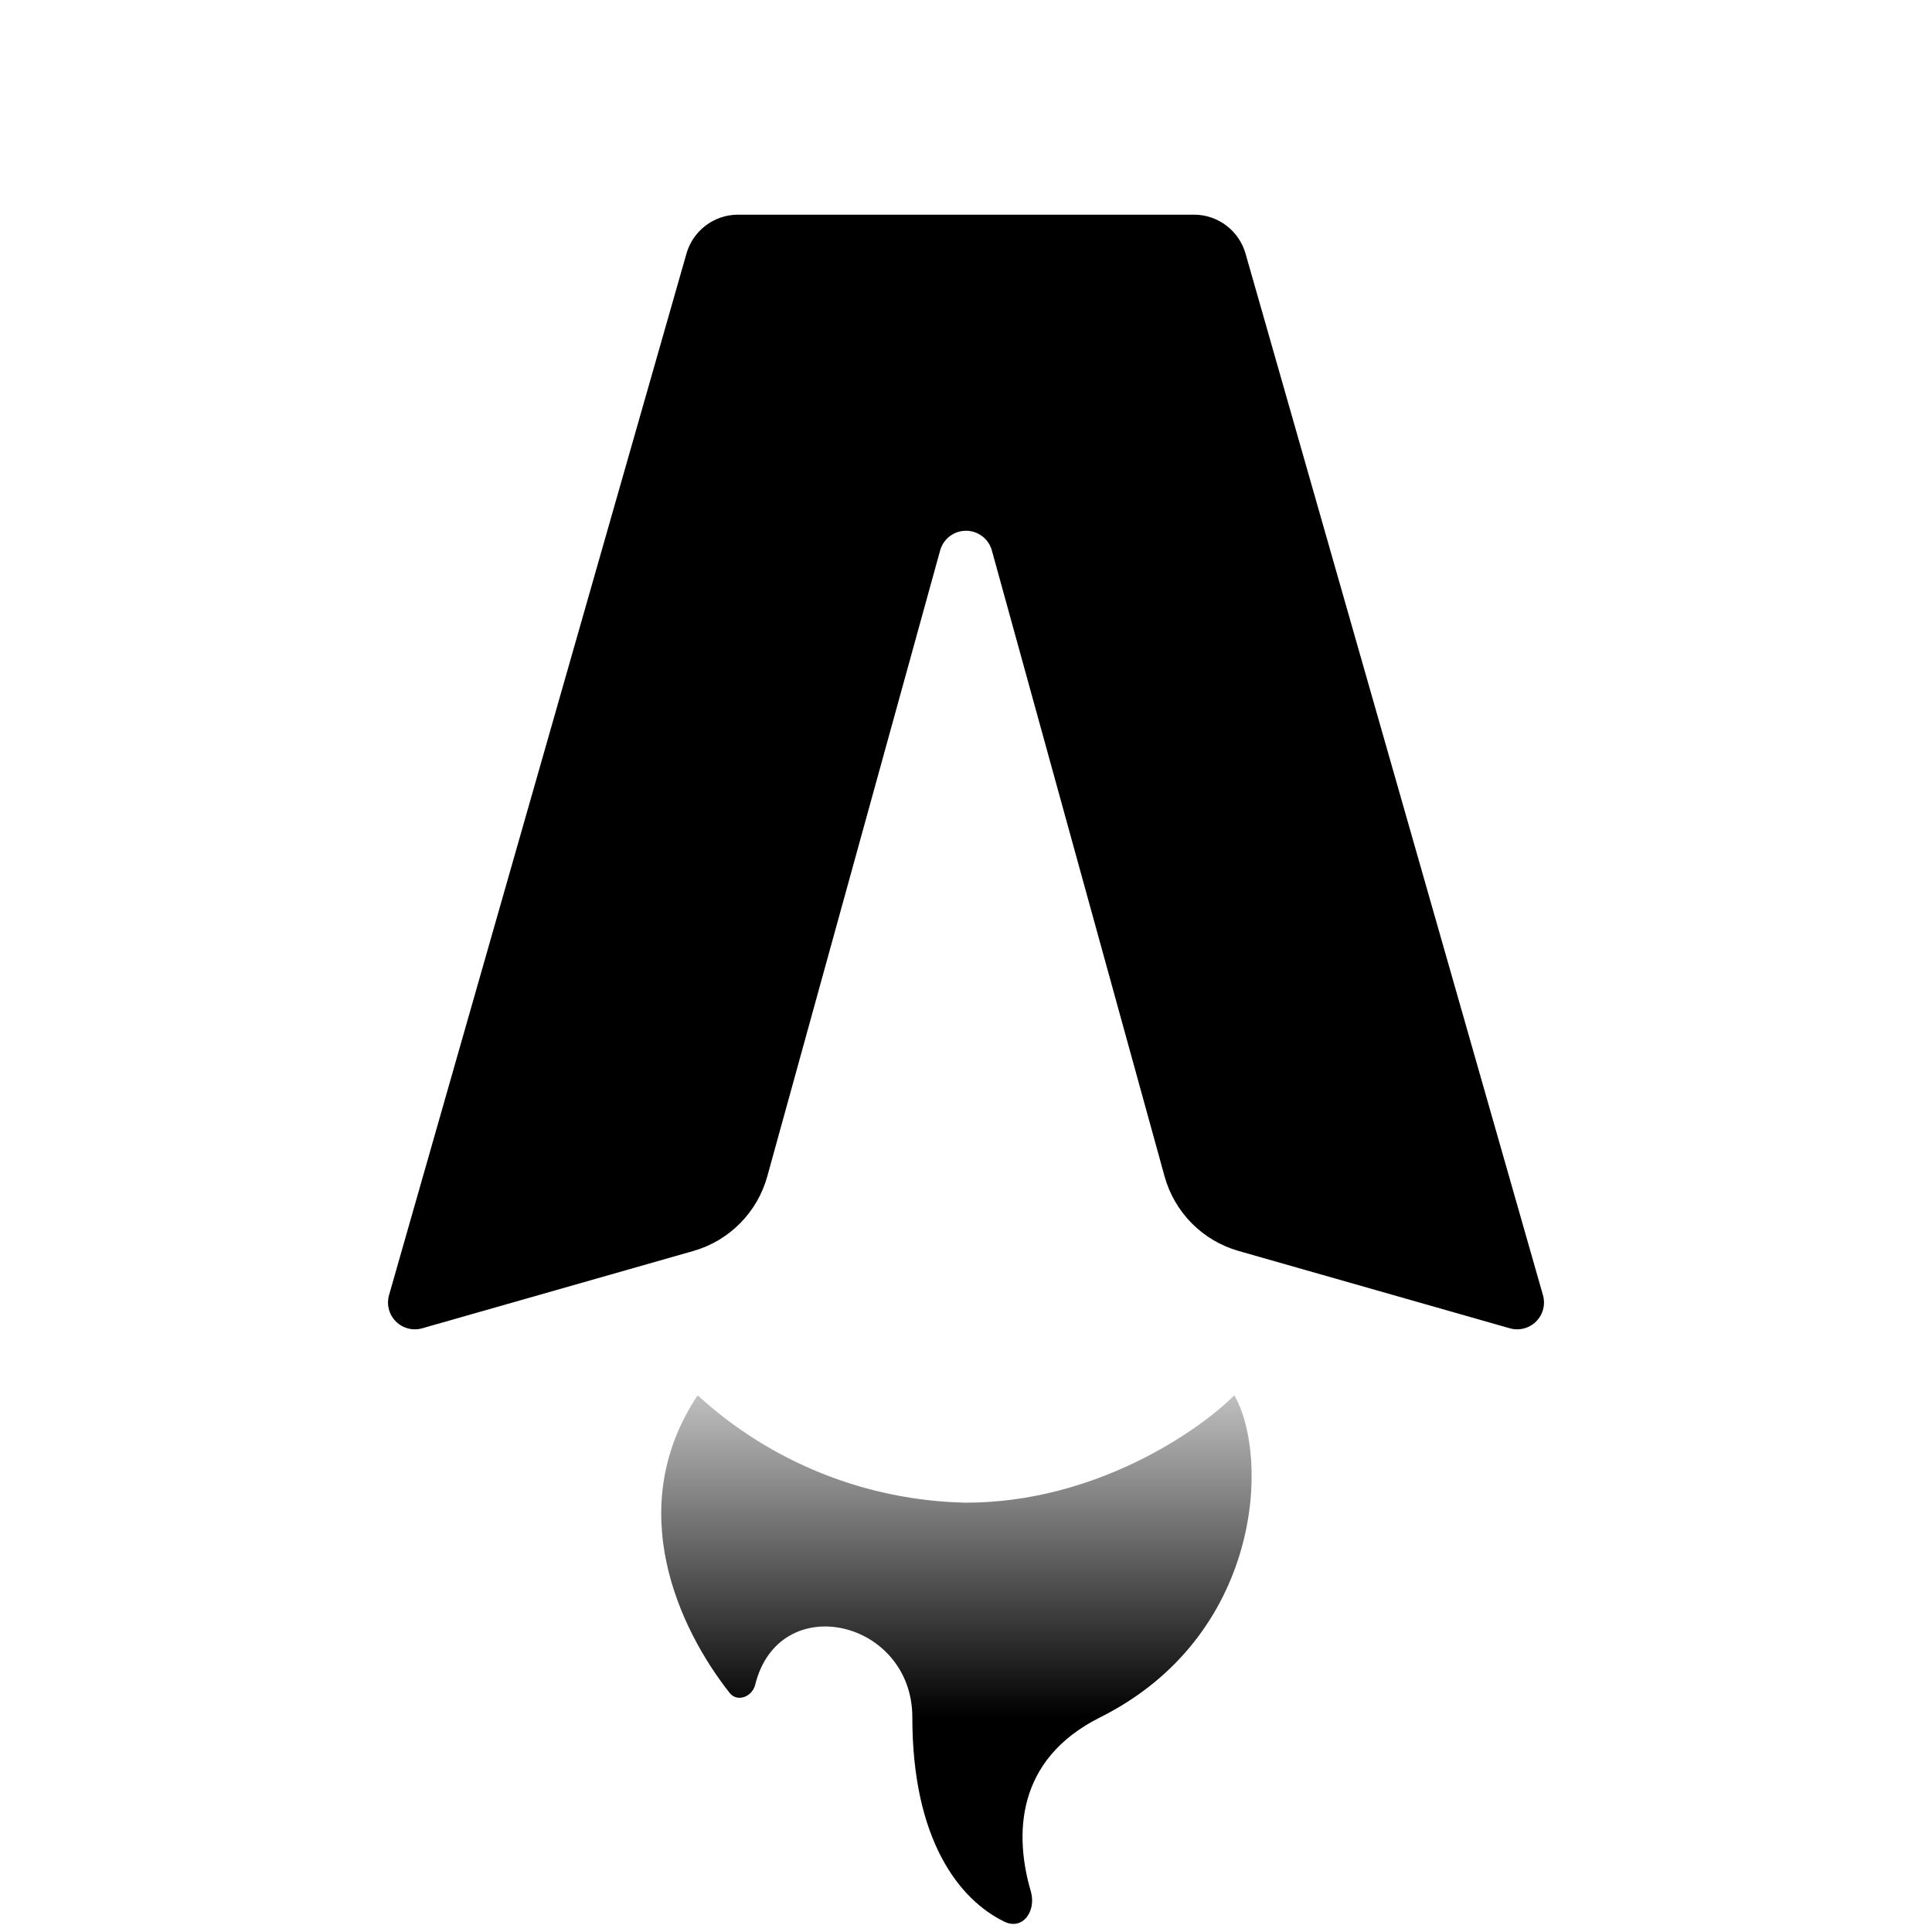
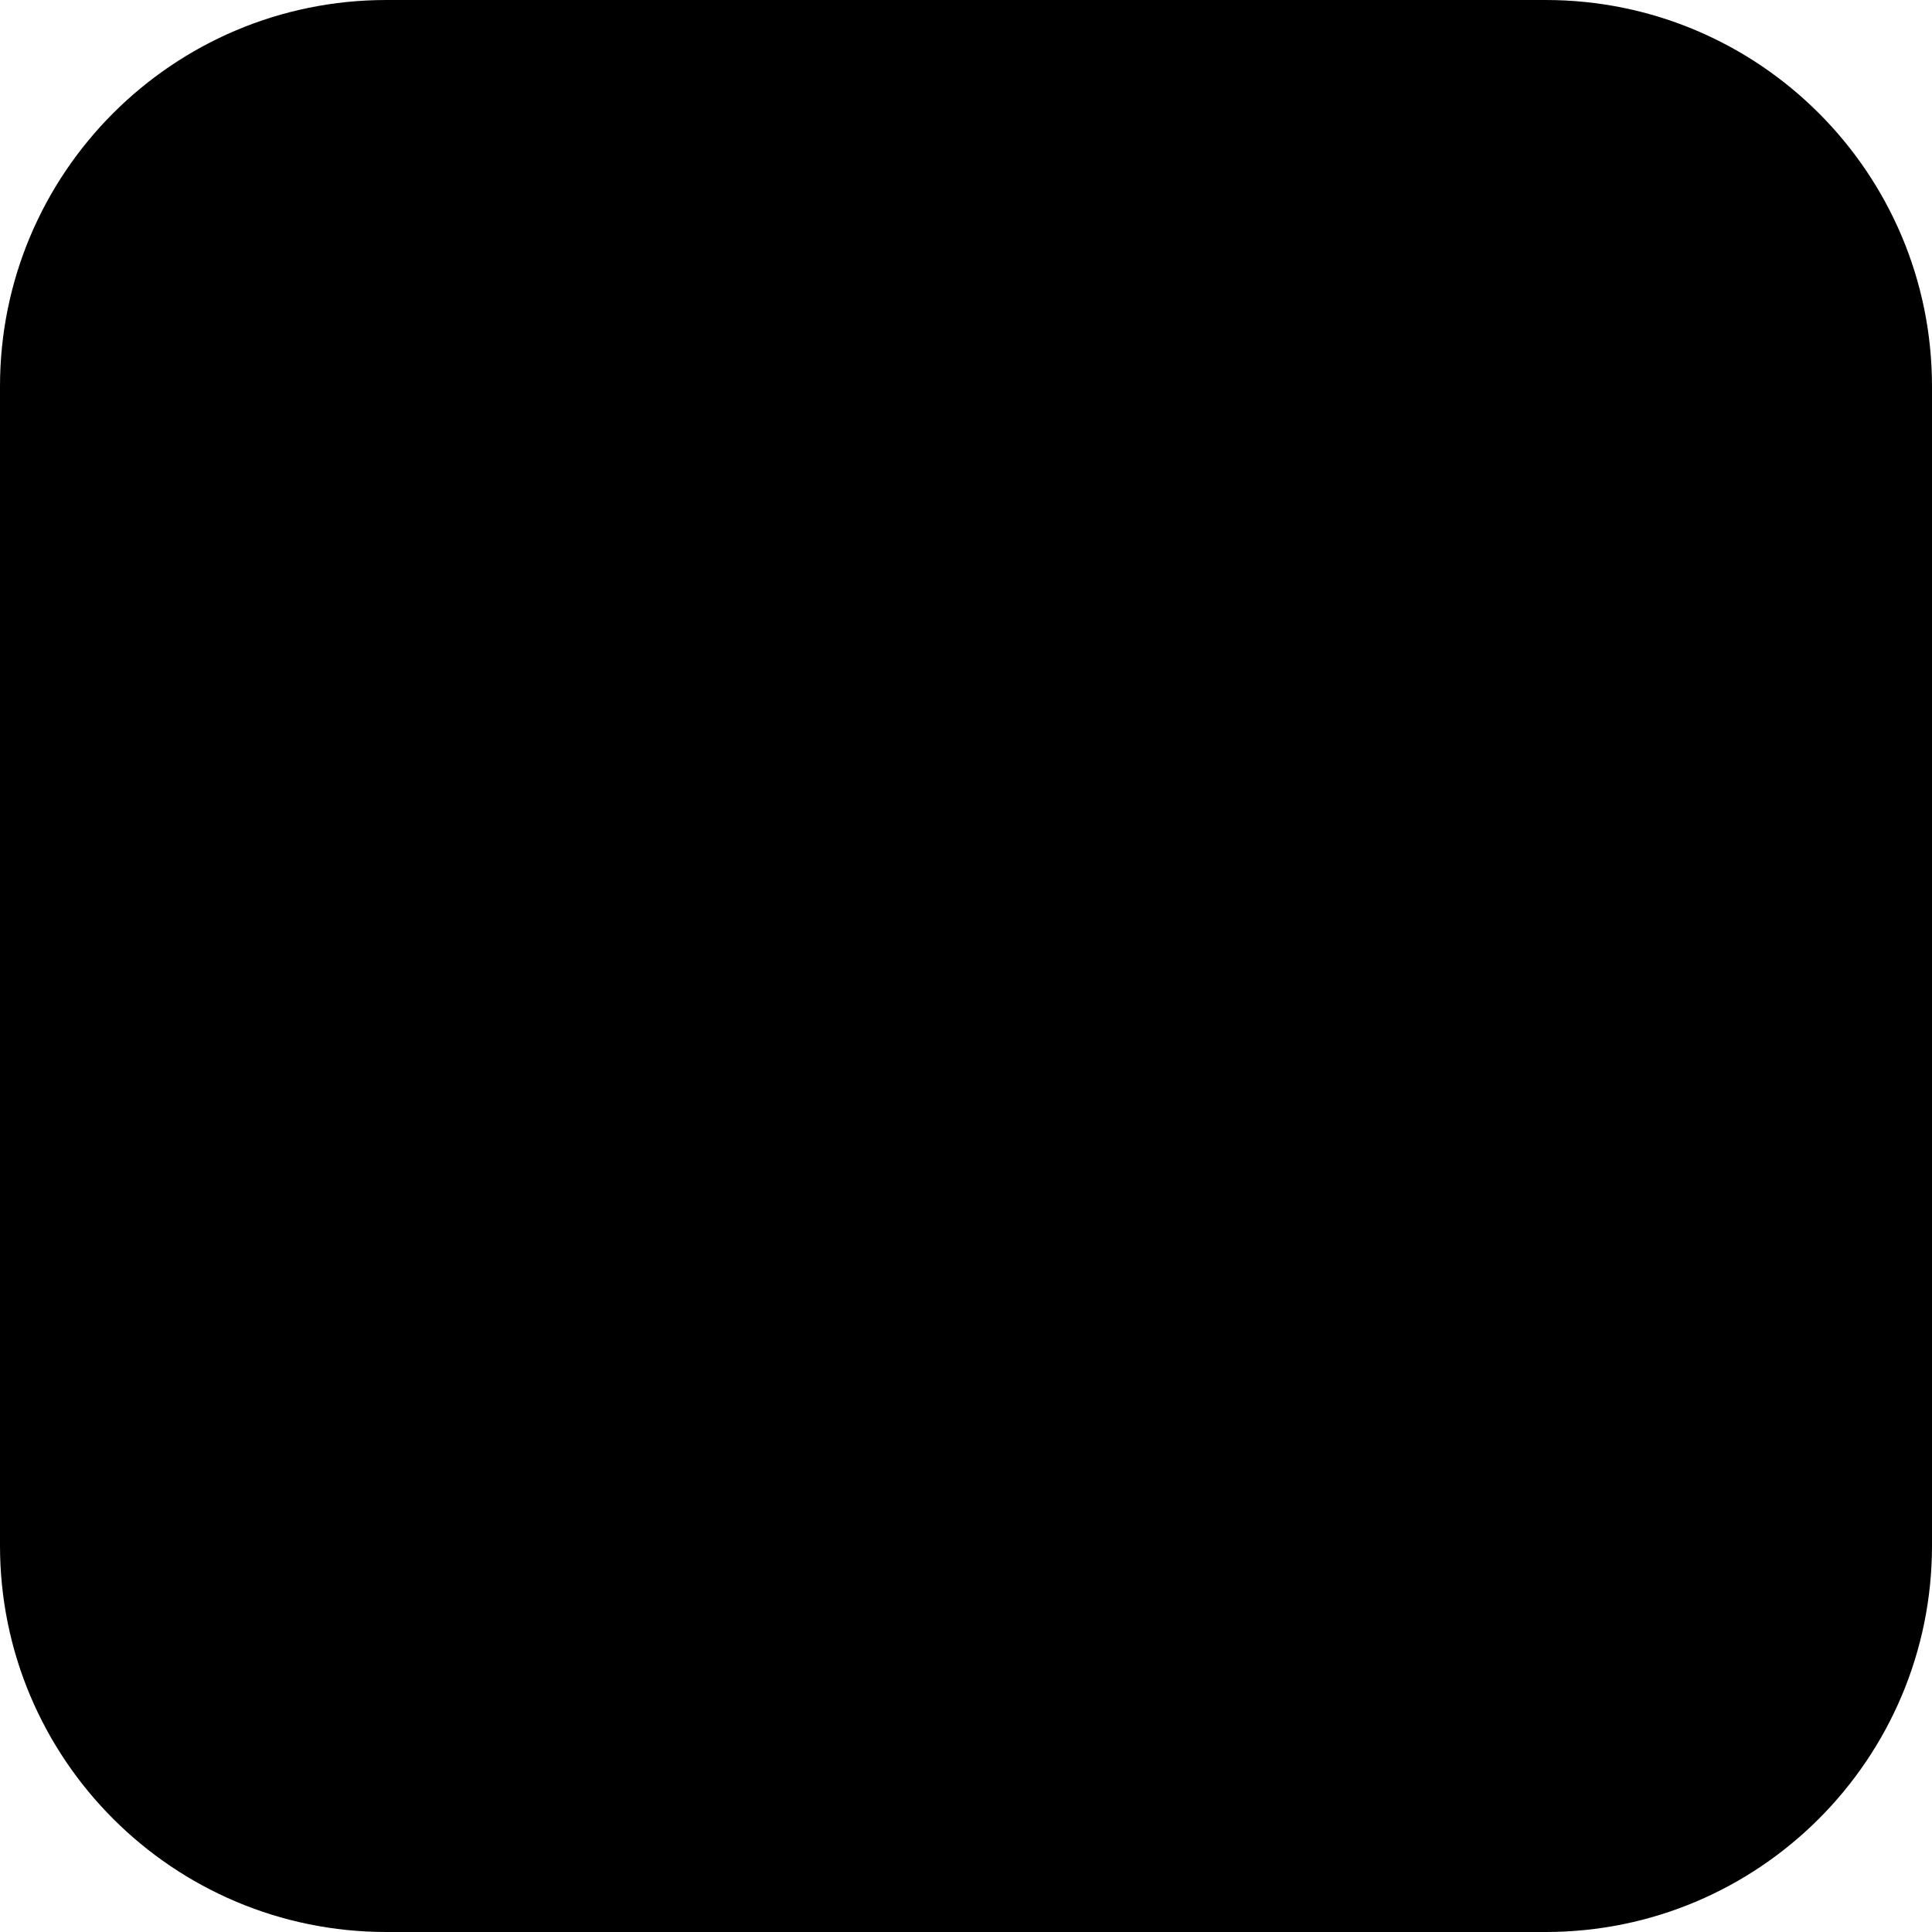
- <svg xmlns="http://www.w3.org/2000/svg" fill="none" viewBox="0 0 36 36">
-   <path fill="#000" d="M22.25 4h-8.5a1 1 0 0 0-.96.73l-5.54 19.4a.5.5 0 0 0 .62.62l5.05-1.44a2 2 0 0 0 1.38-1.4l3.22-11.66a.5.5 0 0 1 .96 0l3.22 11.67a2 2 0 0 0 1.38 1.39l5.05 1.44a.5.5 0 0 0 .62-.62l-5.54-19.4a1 1 0 0 0-.96-.73Z" />
-   <path fill="url(#gradient)" d="M18 28a7.63 7.63 0 0 1-5-2c-1.4 2.1-.35 4.35.6 5.55.14.17.41.07.47-.15.44-1.8 2.93-1.22 2.93.6 0 2.28.87 3.4 1.72 3.81.34.16.59-.2.49-.56-.31-1.05-.29-2.46 1.29-3.25 3-1.5 3.17-4.83 2.5-6-.67.67-2.6 2-5 2Z" />
-   <defs>
-     <linearGradient id="gradient" x1="16" x2="16" y1="32" y2="24" gradientUnits="userSpaceOnUse">
-       <stop stop-color="#000" />
-       <stop offset="1" stop-color="#000" stop-opacity="0" />
-     </linearGradient>
-   </defs>
-   <style>
-     @media (prefers-color-scheme:dark){:root{filter:invert(100%)}}
-   </style>
+ <svg xmlns="http://www.w3.org/2000/svg" width="256" height="256" viewBox="0 0 100 100">
+   <rect width="100" height="100" rx="20" fill="#000000" />
+   <text x="50%" y="50%" dominant-baseline="central" text-anchor="middle" font-size="90">⚡</text>
</svg>
